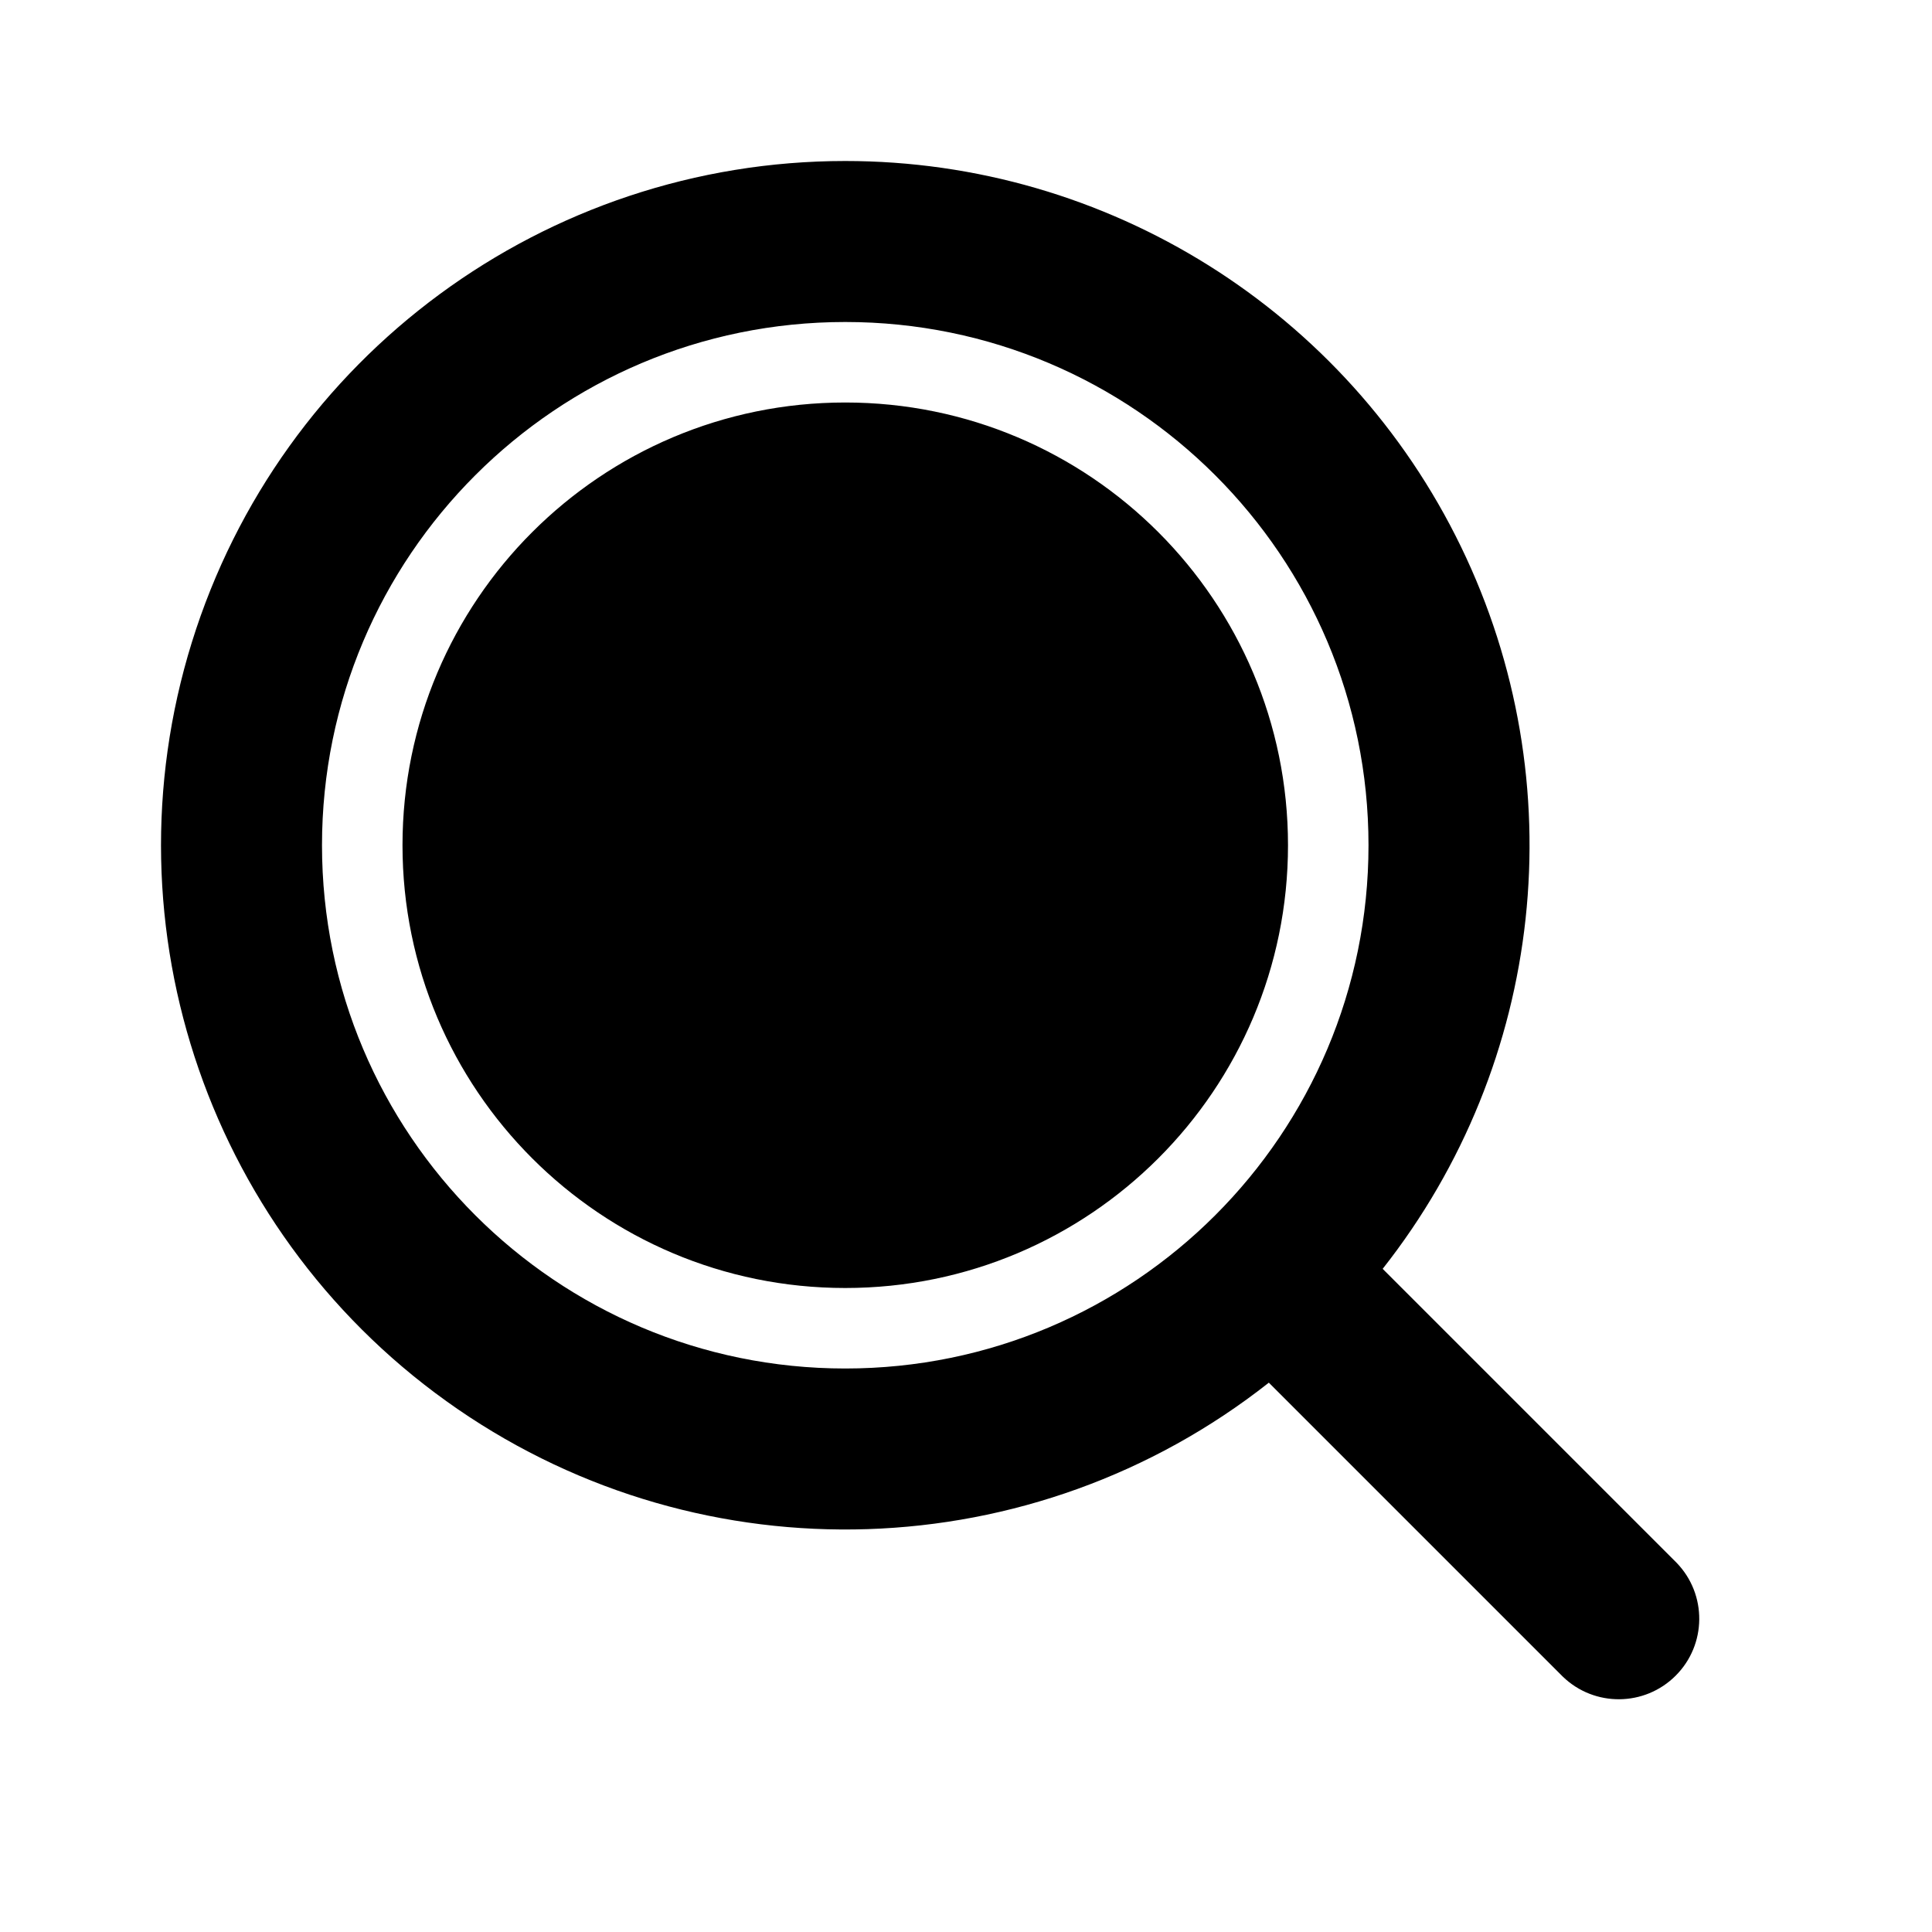
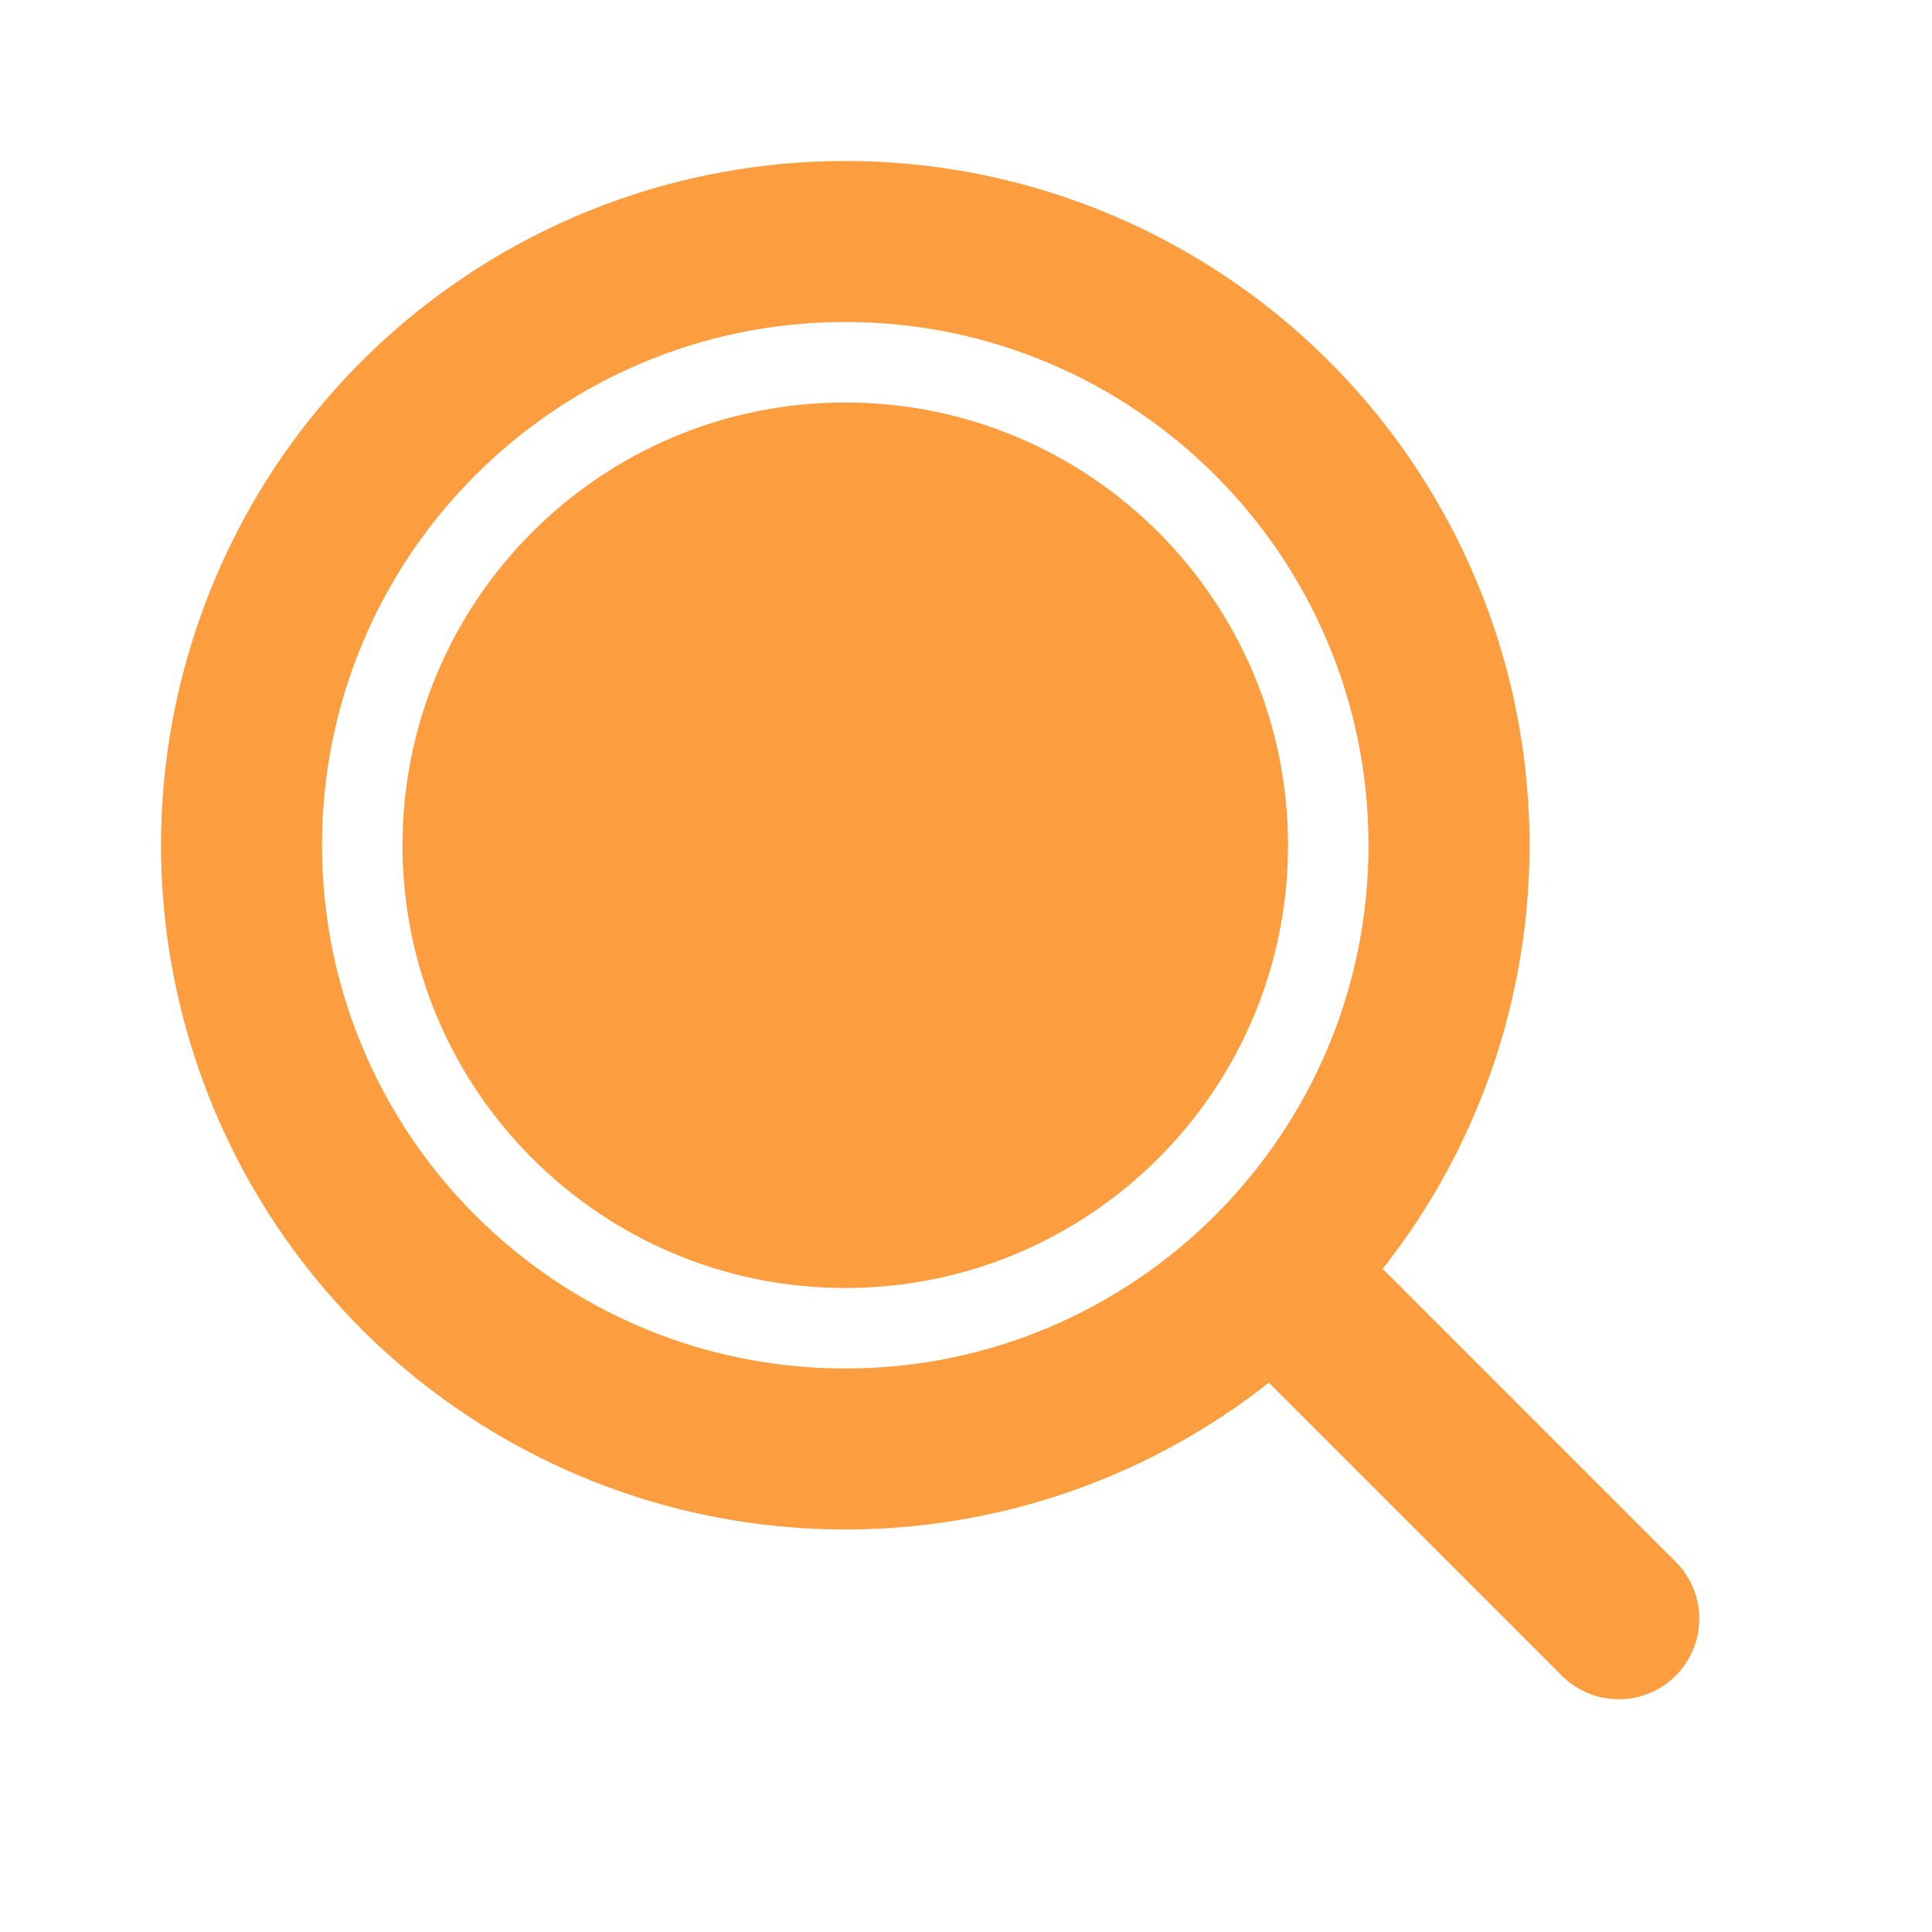
<svg xmlns="http://www.w3.org/2000/svg" width="24" height="24" viewBox="0 0 24 24">
  <g fill="none">
    <path d="M0 0h24v24H0z" />
-     <path fill="currentColor" d="M10.5 2a8.5 8.5 0 0 1 6.676 13.762l3.652 3.652a1 1 0 0 1-1.414 1.414l-3.652-3.652A8.5 8.5 0 1 1 10.5 2m0 2a6.5 6.5 0 1 0 0 13a6.5 6.5 0 0 0 0-13m0 1a5.5 5.5 0 1 1 0 11a5.5 5.5 0 0 1 0-11" />
+     <path fill="#fc9e40" d="M10.5 2a8.5 8.5 0 0 1 6.676 13.762l3.652 3.652a1 1 0 0 1-1.414 1.414l-3.652-3.652A8.5 8.5 0 1 1 10.5 2m0 2a6.5 6.5 0 1 0 0 13a6.5 6.5 0 0 0 0-13m0 1a5.5 5.5 0 1 1 0 11a5.5 5.5 0 0 1 0-11" />
  </g>
</svg>
